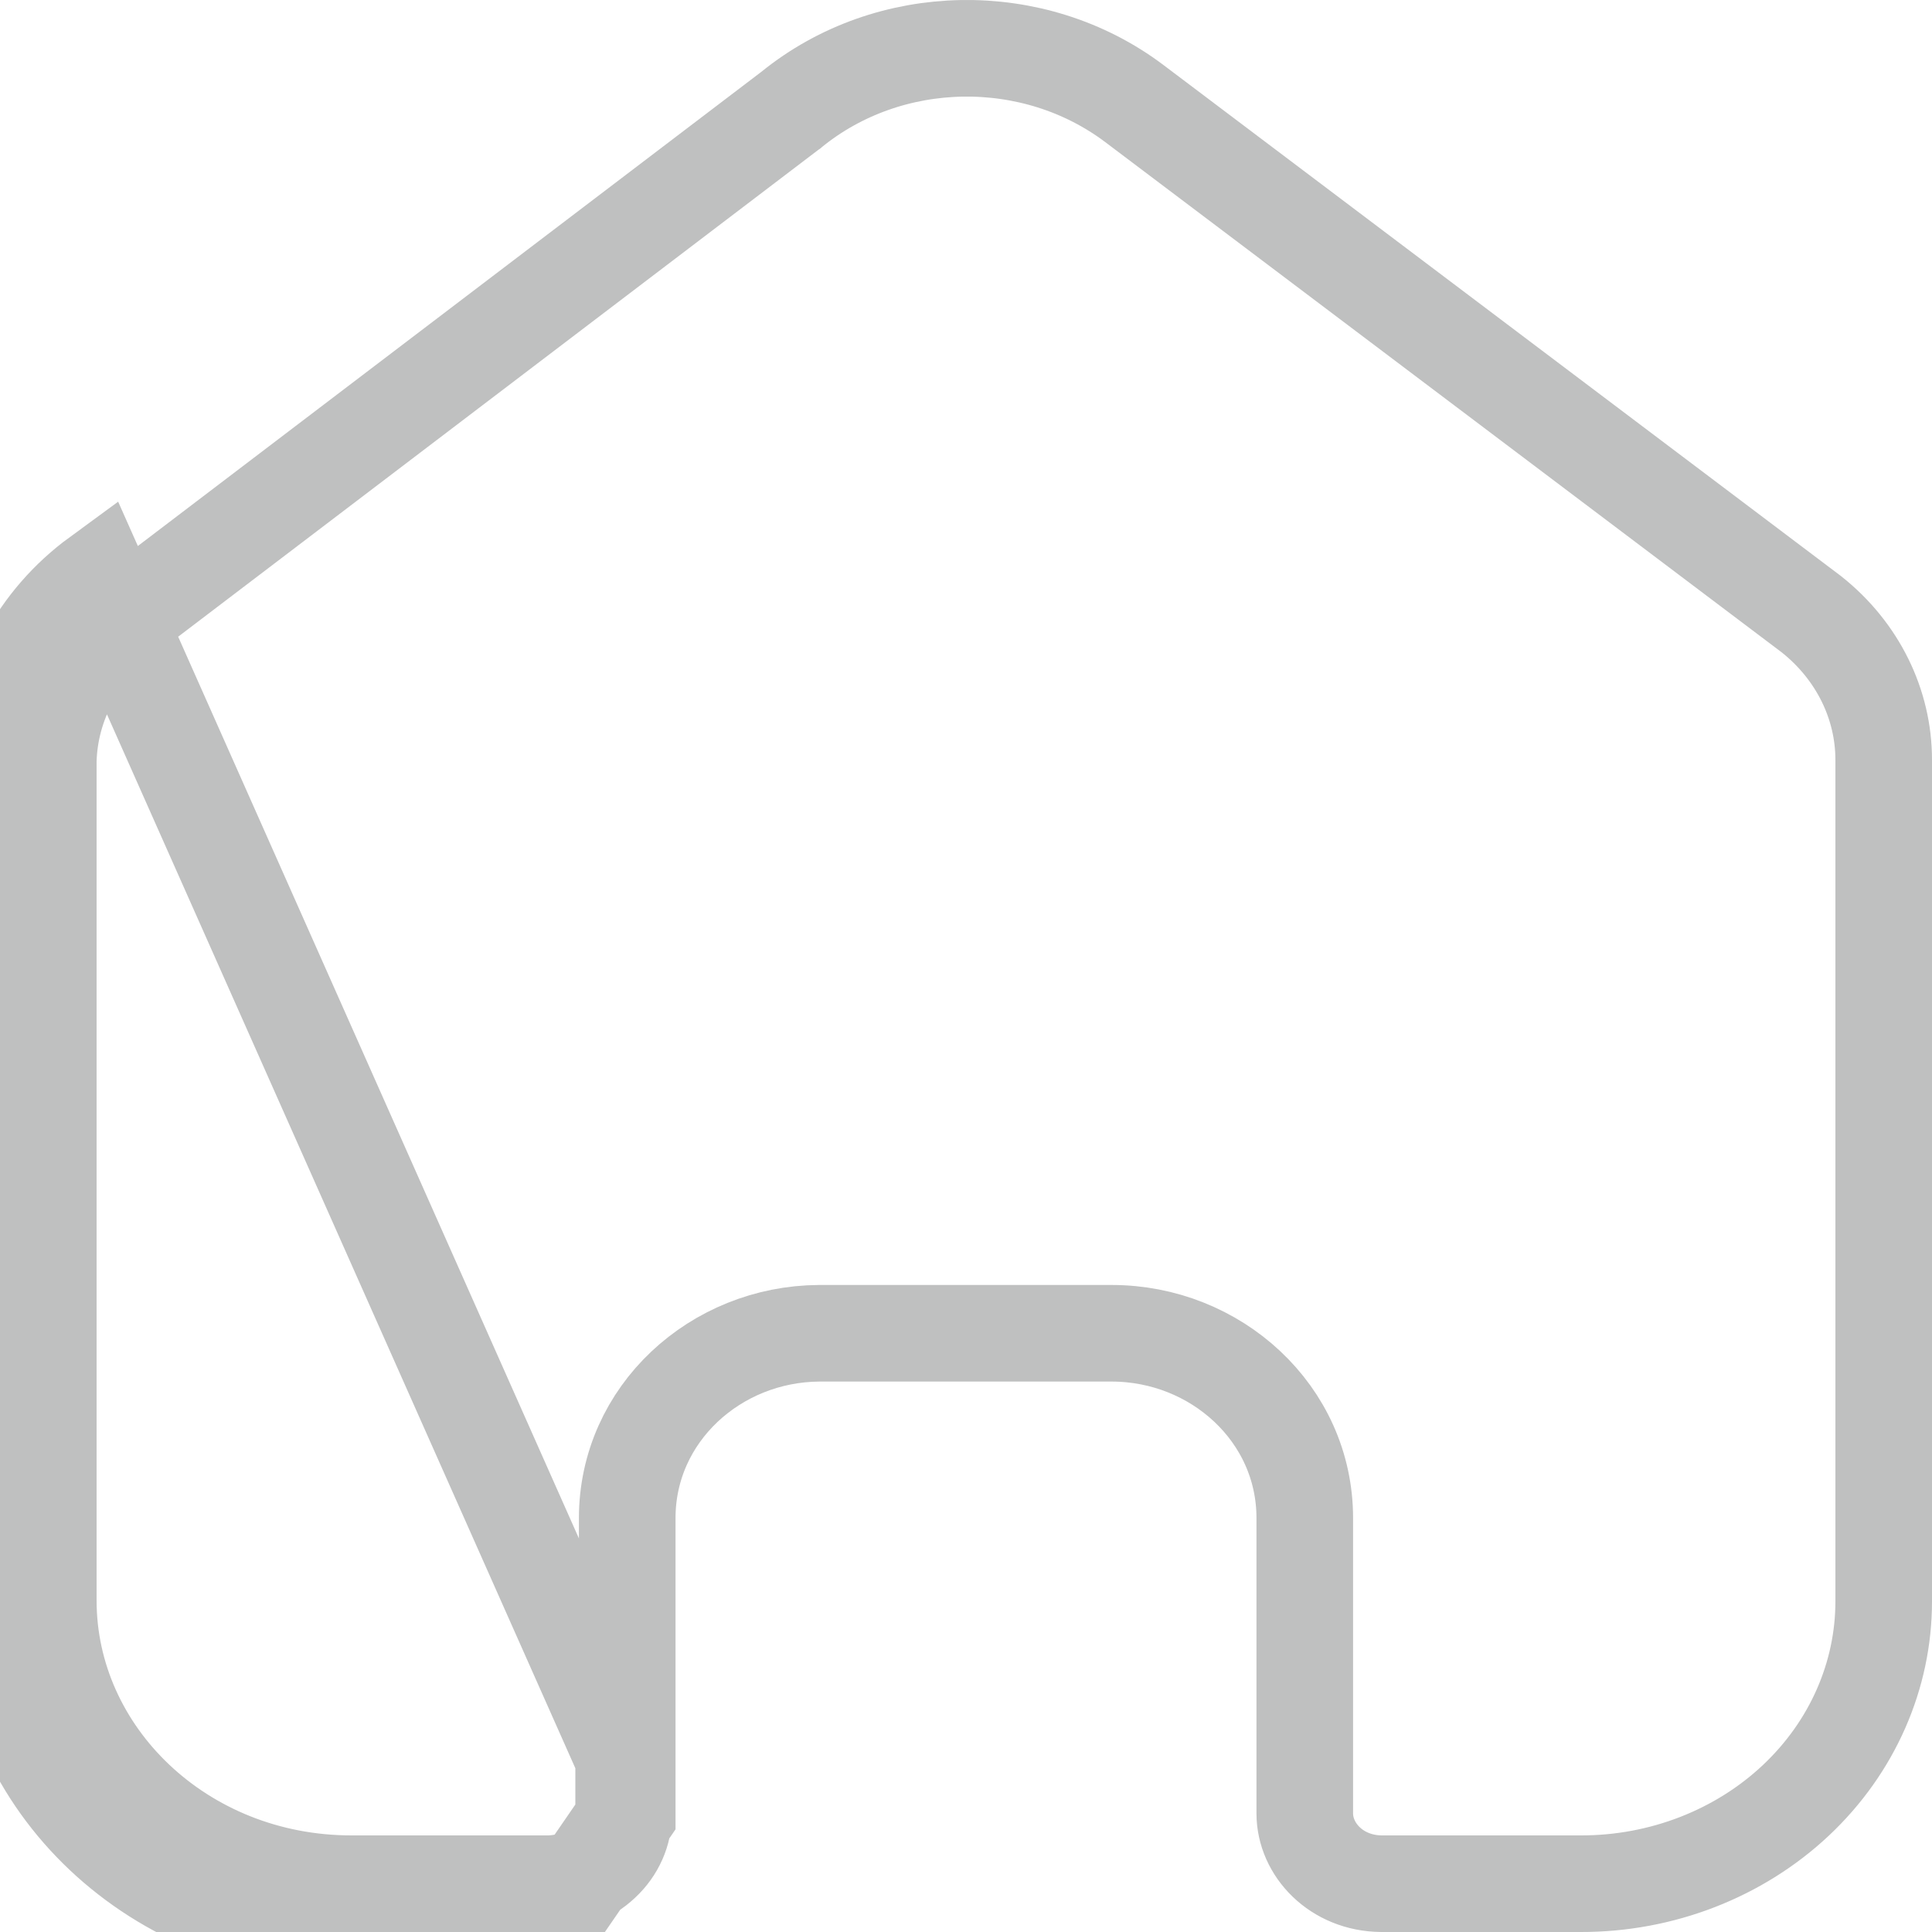
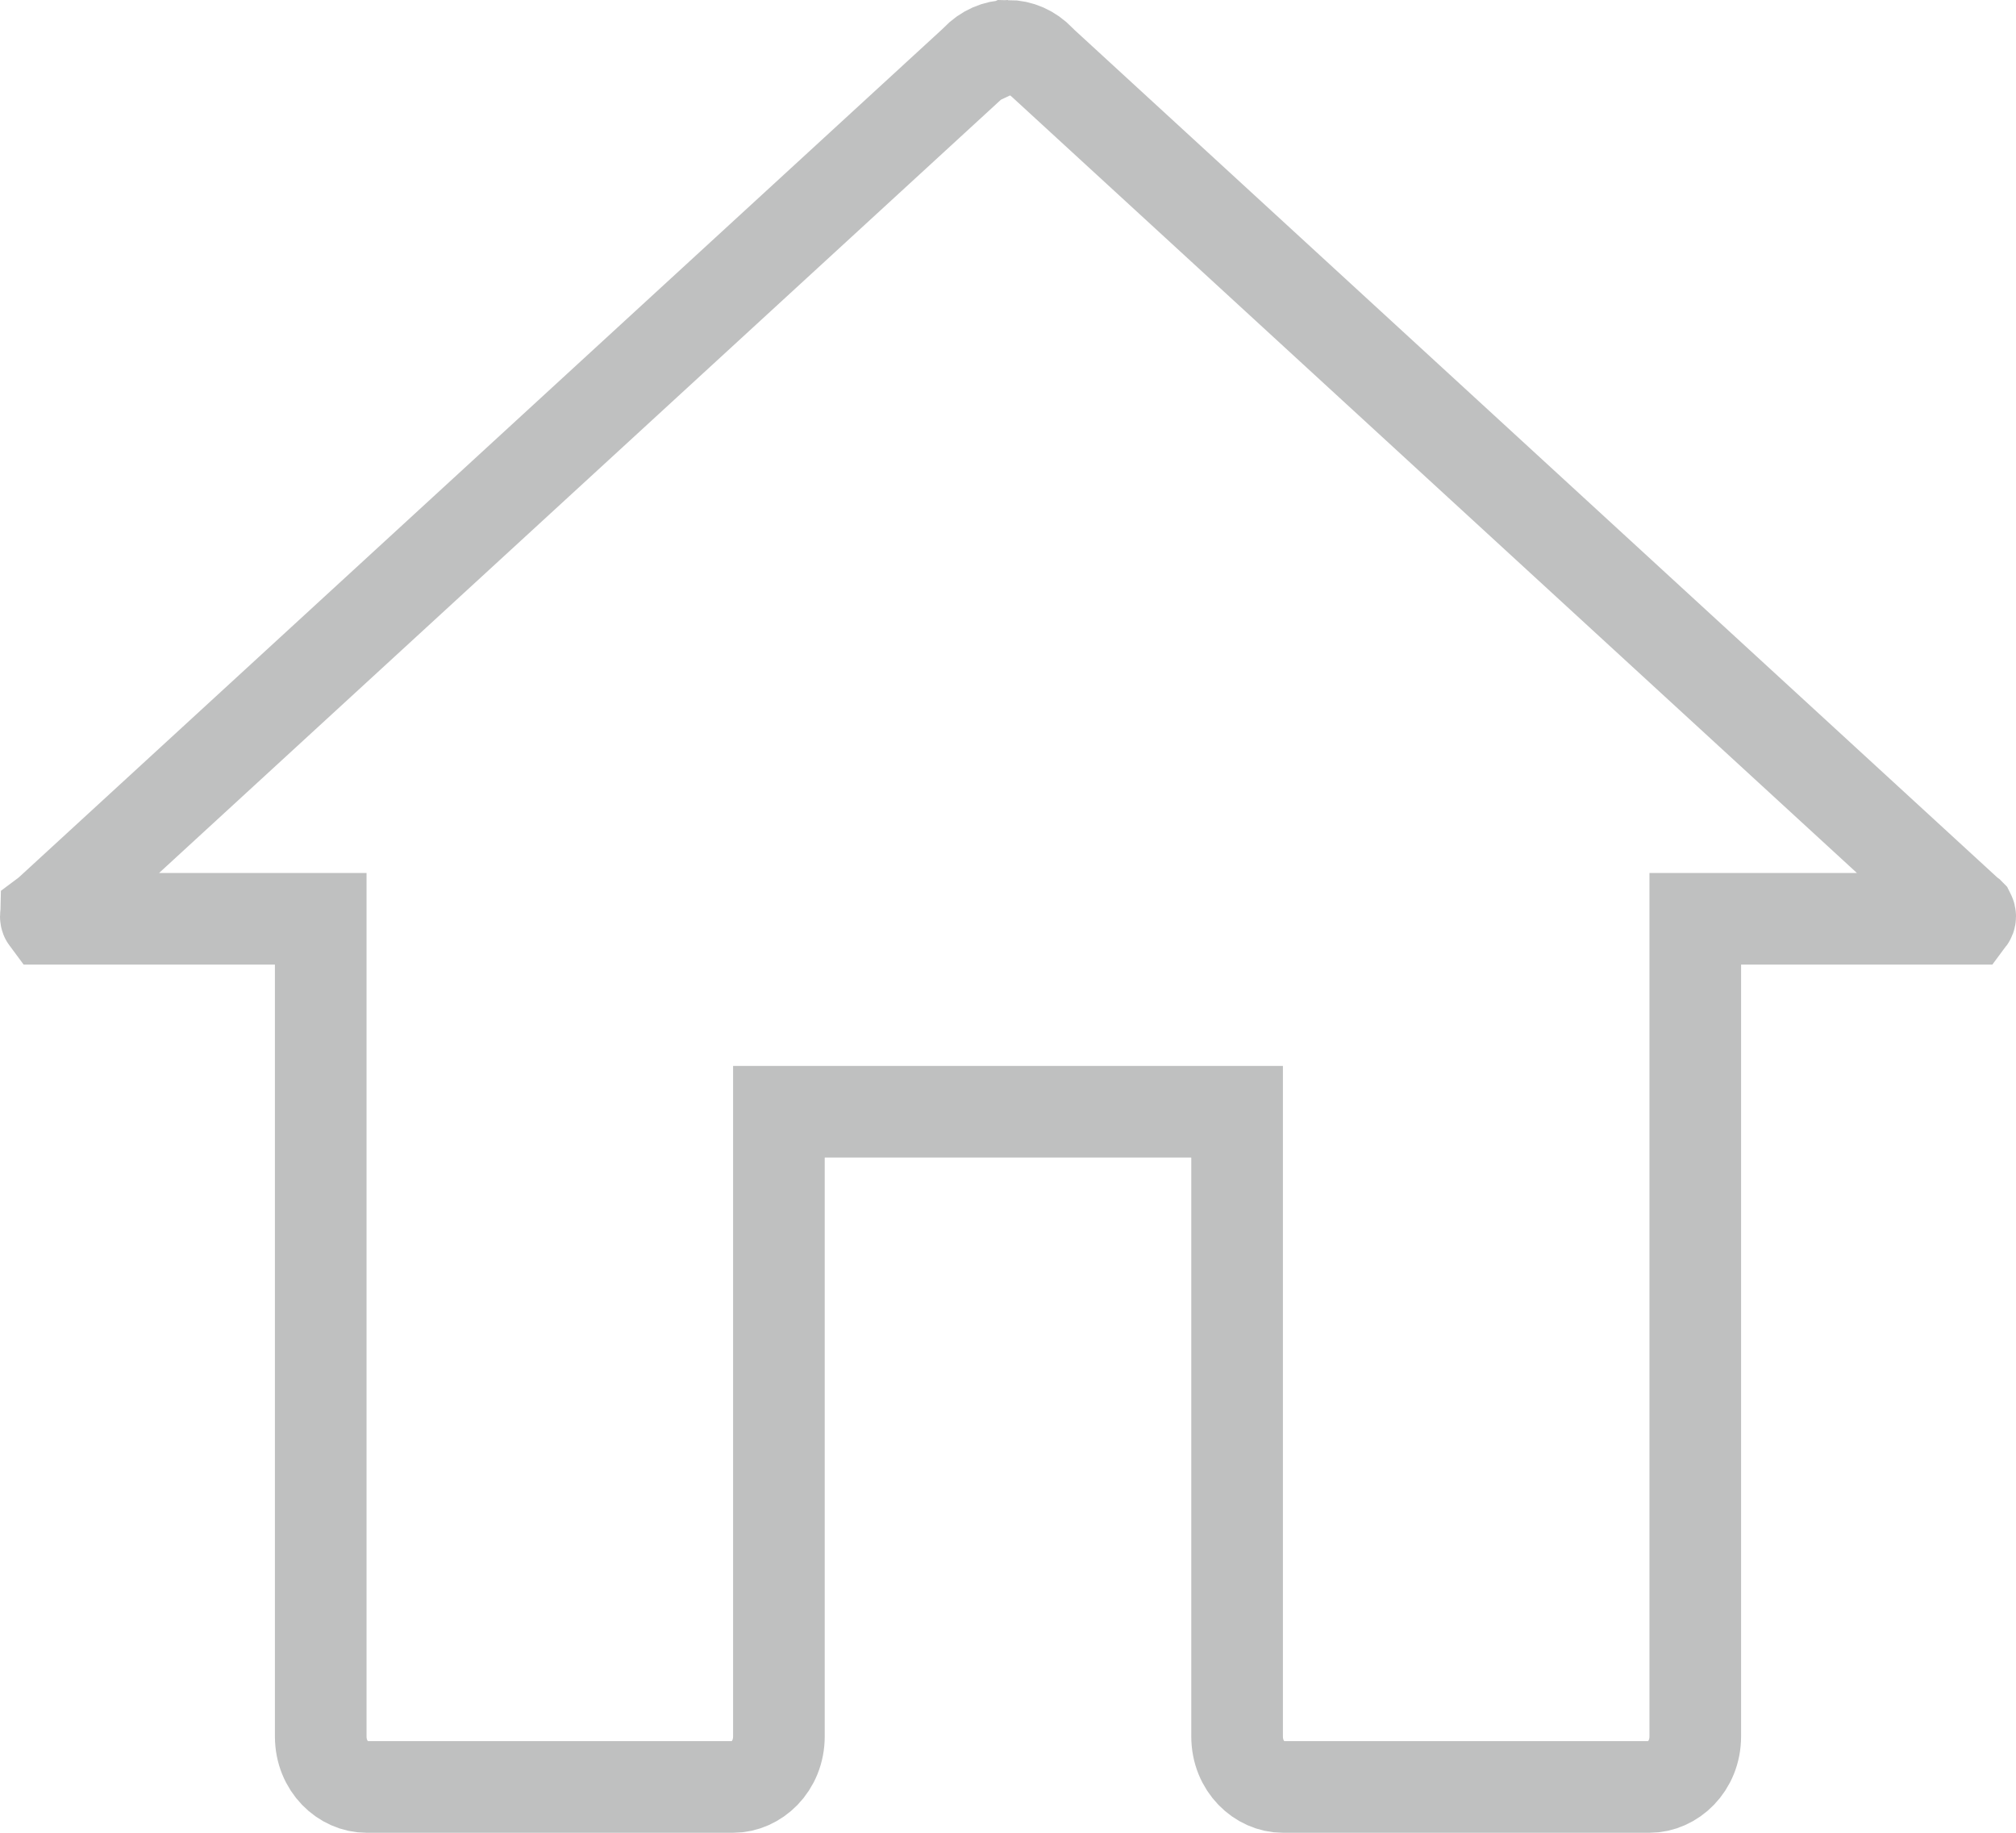
- <svg xmlns="http://www.w3.org/2000/svg" width="20" height="20" viewBox="0 0 20 20" fill="none">
-   <path d="M0 7.866V16.569C0 18.464 1.629 20 3.638 20H5.655L6.493 18.782V18.282M0 7.866L0.5 7.878C0.5 7.876 0.5 7.874 0.5 7.872M0 7.866C0.018 7.12 0.392 6.421 1.018 5.963L6.493 18.282M0 7.866H0.5V7.872M0.5 7.872V16.569C0.5 18.16 1.877 19.5 3.638 19.5H5.655H5.658C5.879 19.502 6.085 19.42 6.232 19.281C6.379 19.144 6.456 18.964 6.456 18.782L6.456 18.282H6.493M0.5 7.872C0.516 7.29 0.809 6.736 1.313 6.367L1.313 6.367L1.321 6.361L8.182 1.143L8.188 1.139L8.195 1.133C9.205 0.313 10.701 0.286 11.744 1.073L11.744 1.073L18.752 6.359C19.232 6.74 19.5 7.292 19.5 7.866V16.578C19.5 17.344 19.177 18.086 18.591 18.637C18.005 19.188 17.203 19.502 16.363 19.5H16.362H14.3C13.833 19.496 13.507 19.145 13.507 18.773V15.715C13.507 14.631 12.584 13.802 11.508 13.802L8.483 13.802L8.48 13.802C7.408 13.808 6.493 14.636 6.493 15.715V18.282" stroke="#BFC0C0" />
+ <svg xmlns="http://www.w3.org/2000/svg" width="22" height="20" viewBox="0 0 22 20" fill="none">
+   <path d="M10.641 0.668L10.627 0.681L0.541 9.945L0.526 9.959L0.51 9.971C0.51 9.972 0.507 9.974 0.504 9.979C0.502 9.984 0.5 9.992 0.5 10V10C0.5 10.013 0.505 10.022 0.508 10.026H3H3.5V10.526V18.947C3.5 19.277 3.748 19.5 4 19.5H8C8.252 19.5 8.5 19.277 8.5 18.947V12.632V12.132H9H13H13.5V12.632V18.947C13.5 19.277 13.748 19.5 14 19.5H18C18.252 19.5 18.5 19.277 18.5 18.947V10.526V10.026H19H21.492C21.495 10.022 21.5 10.013 21.5 10C21.5 9.992 21.498 9.984 21.495 9.979C21.494 9.976 21.493 9.975 21.492 9.973C21.491 9.972 21.49 9.971 21.49 9.971L21.474 9.959L21.459 9.945L11.379 0.687L11.365 0.675L11.353 0.662L11.35 0.658L11.347 0.655L11.347 0.655C11.299 0.604 11.243 0.565 11.184 0.539C11.125 0.513 11.062 0.5 11 0.5L10.641 0.668ZM10.641 0.668L10.653 0.655M10.641 0.668L10.653 0.655M10.653 0.655C10.701 0.604 10.757 0.565 10.816 0.539C10.875 0.513 10.938 0.5 11 0.5L10.653 0.655Z" stroke="#BFC0C0" />
</svg>
